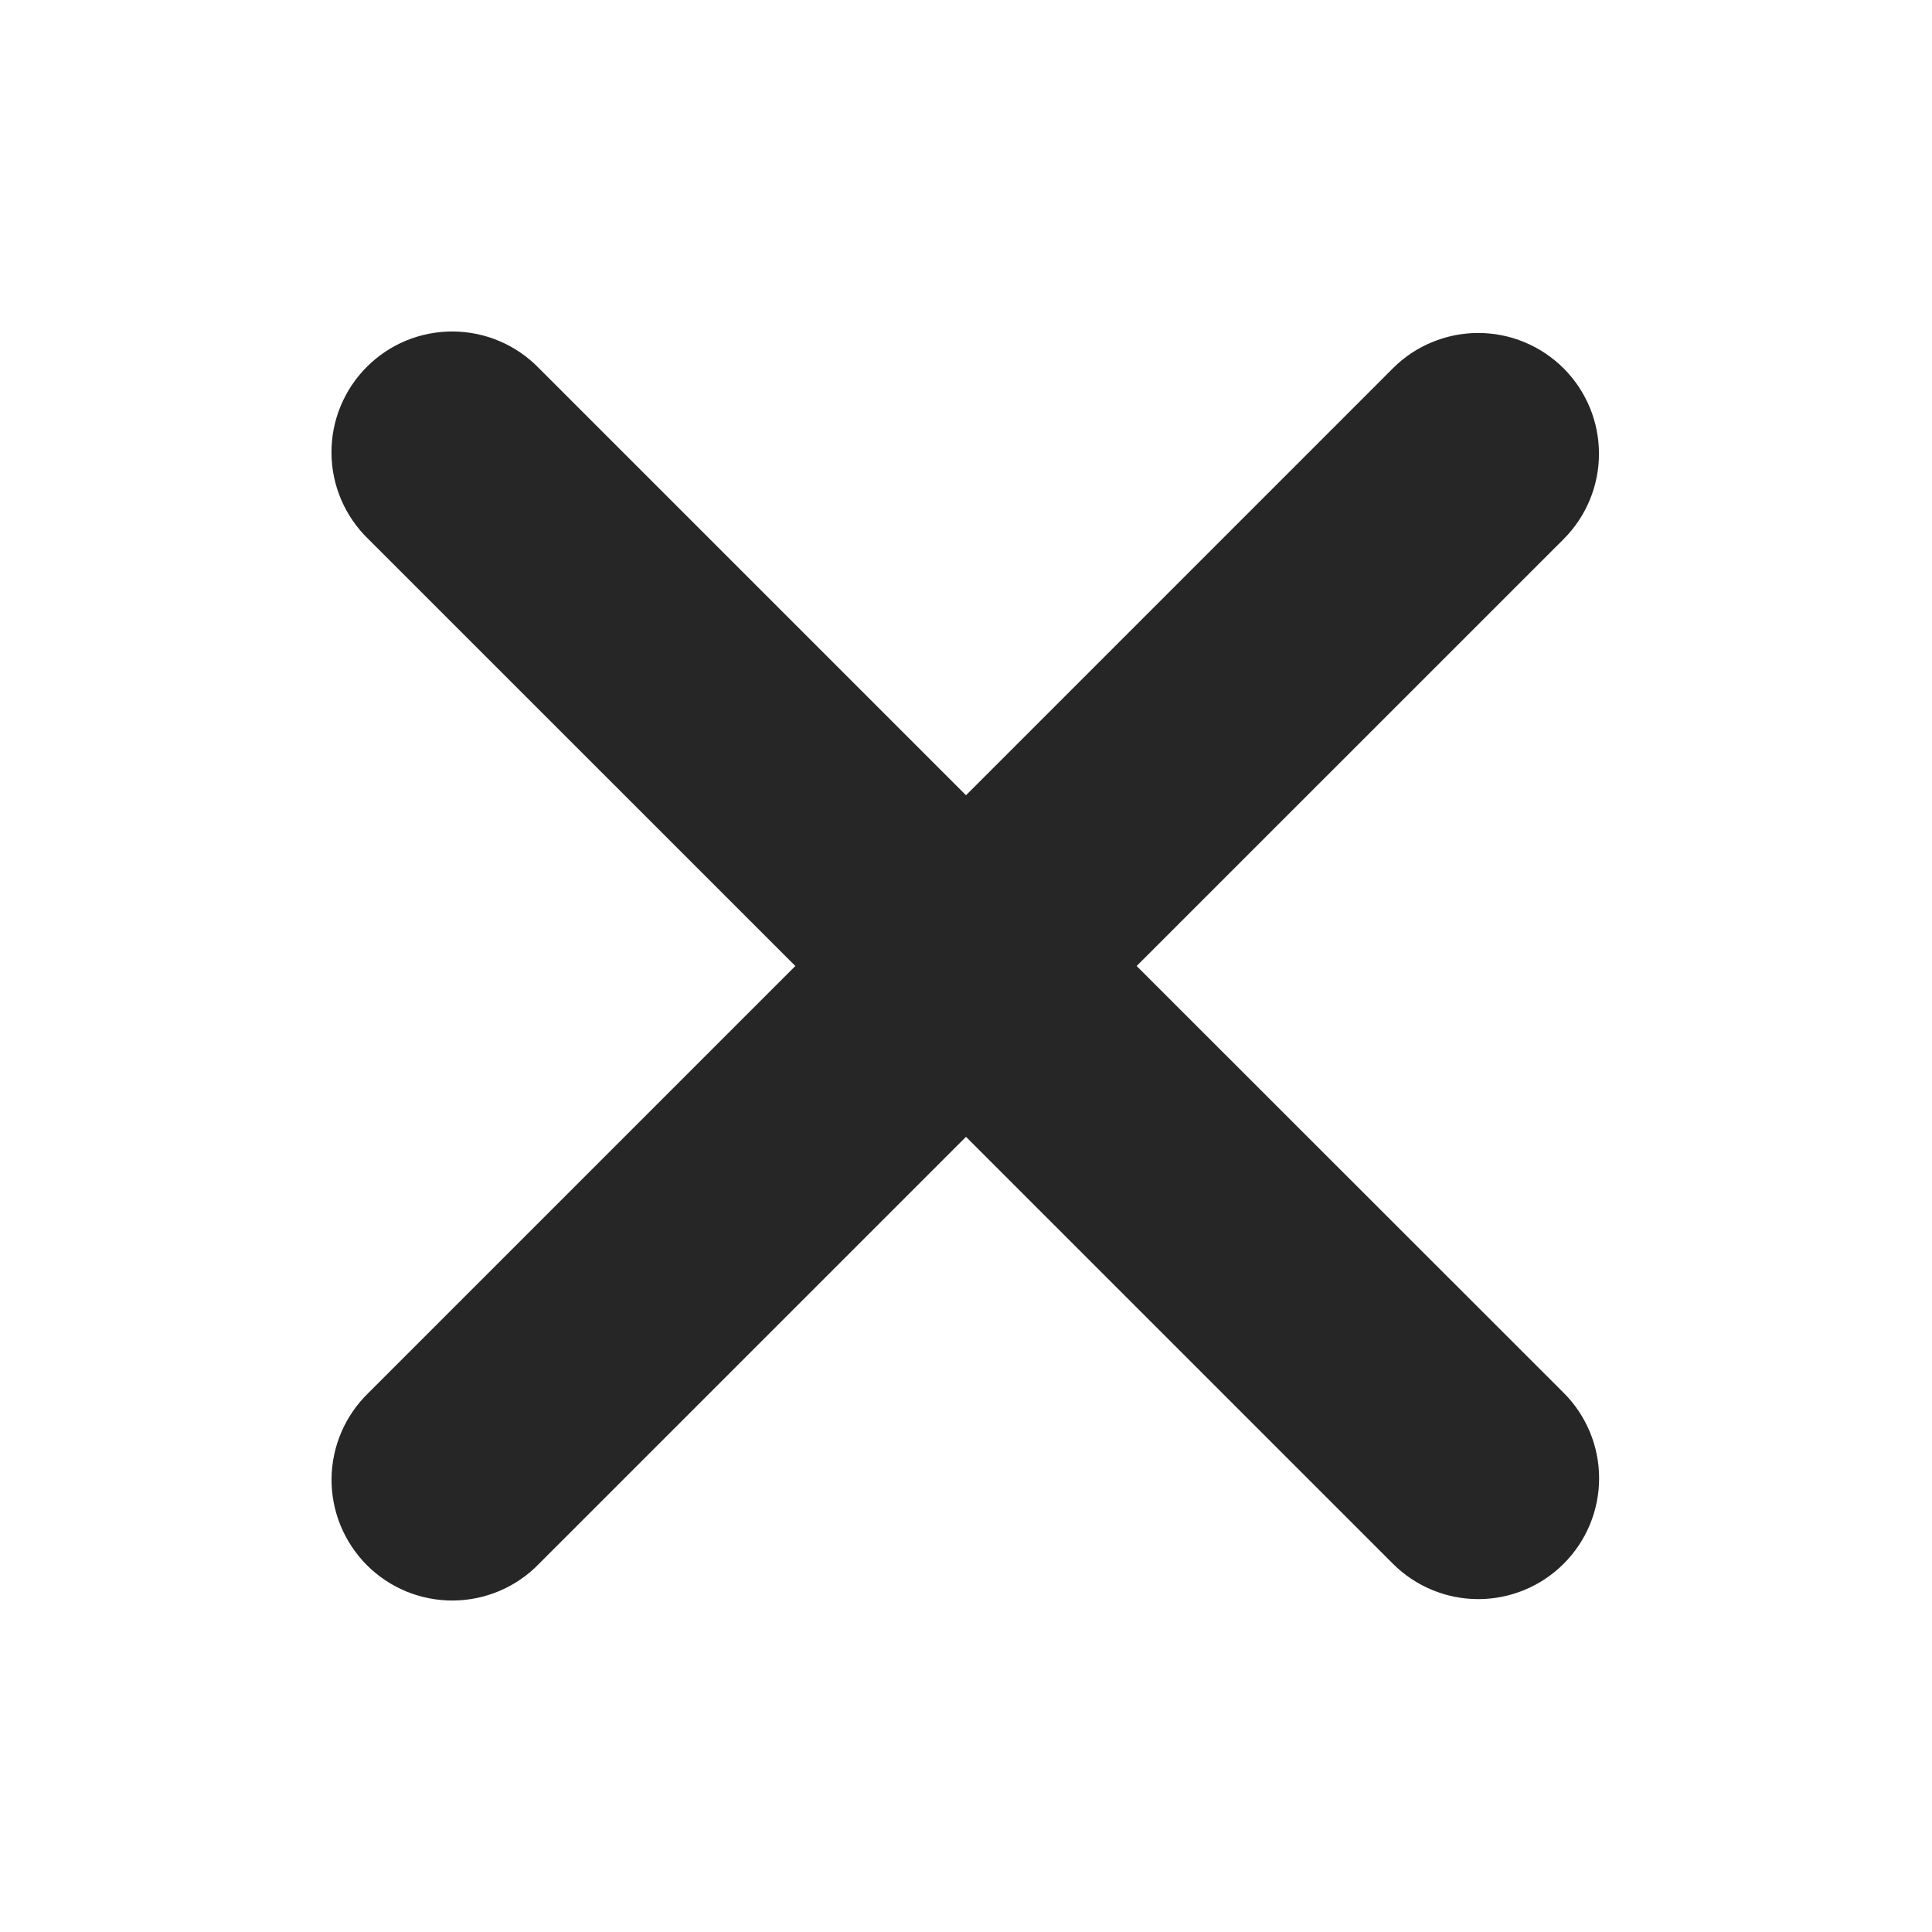
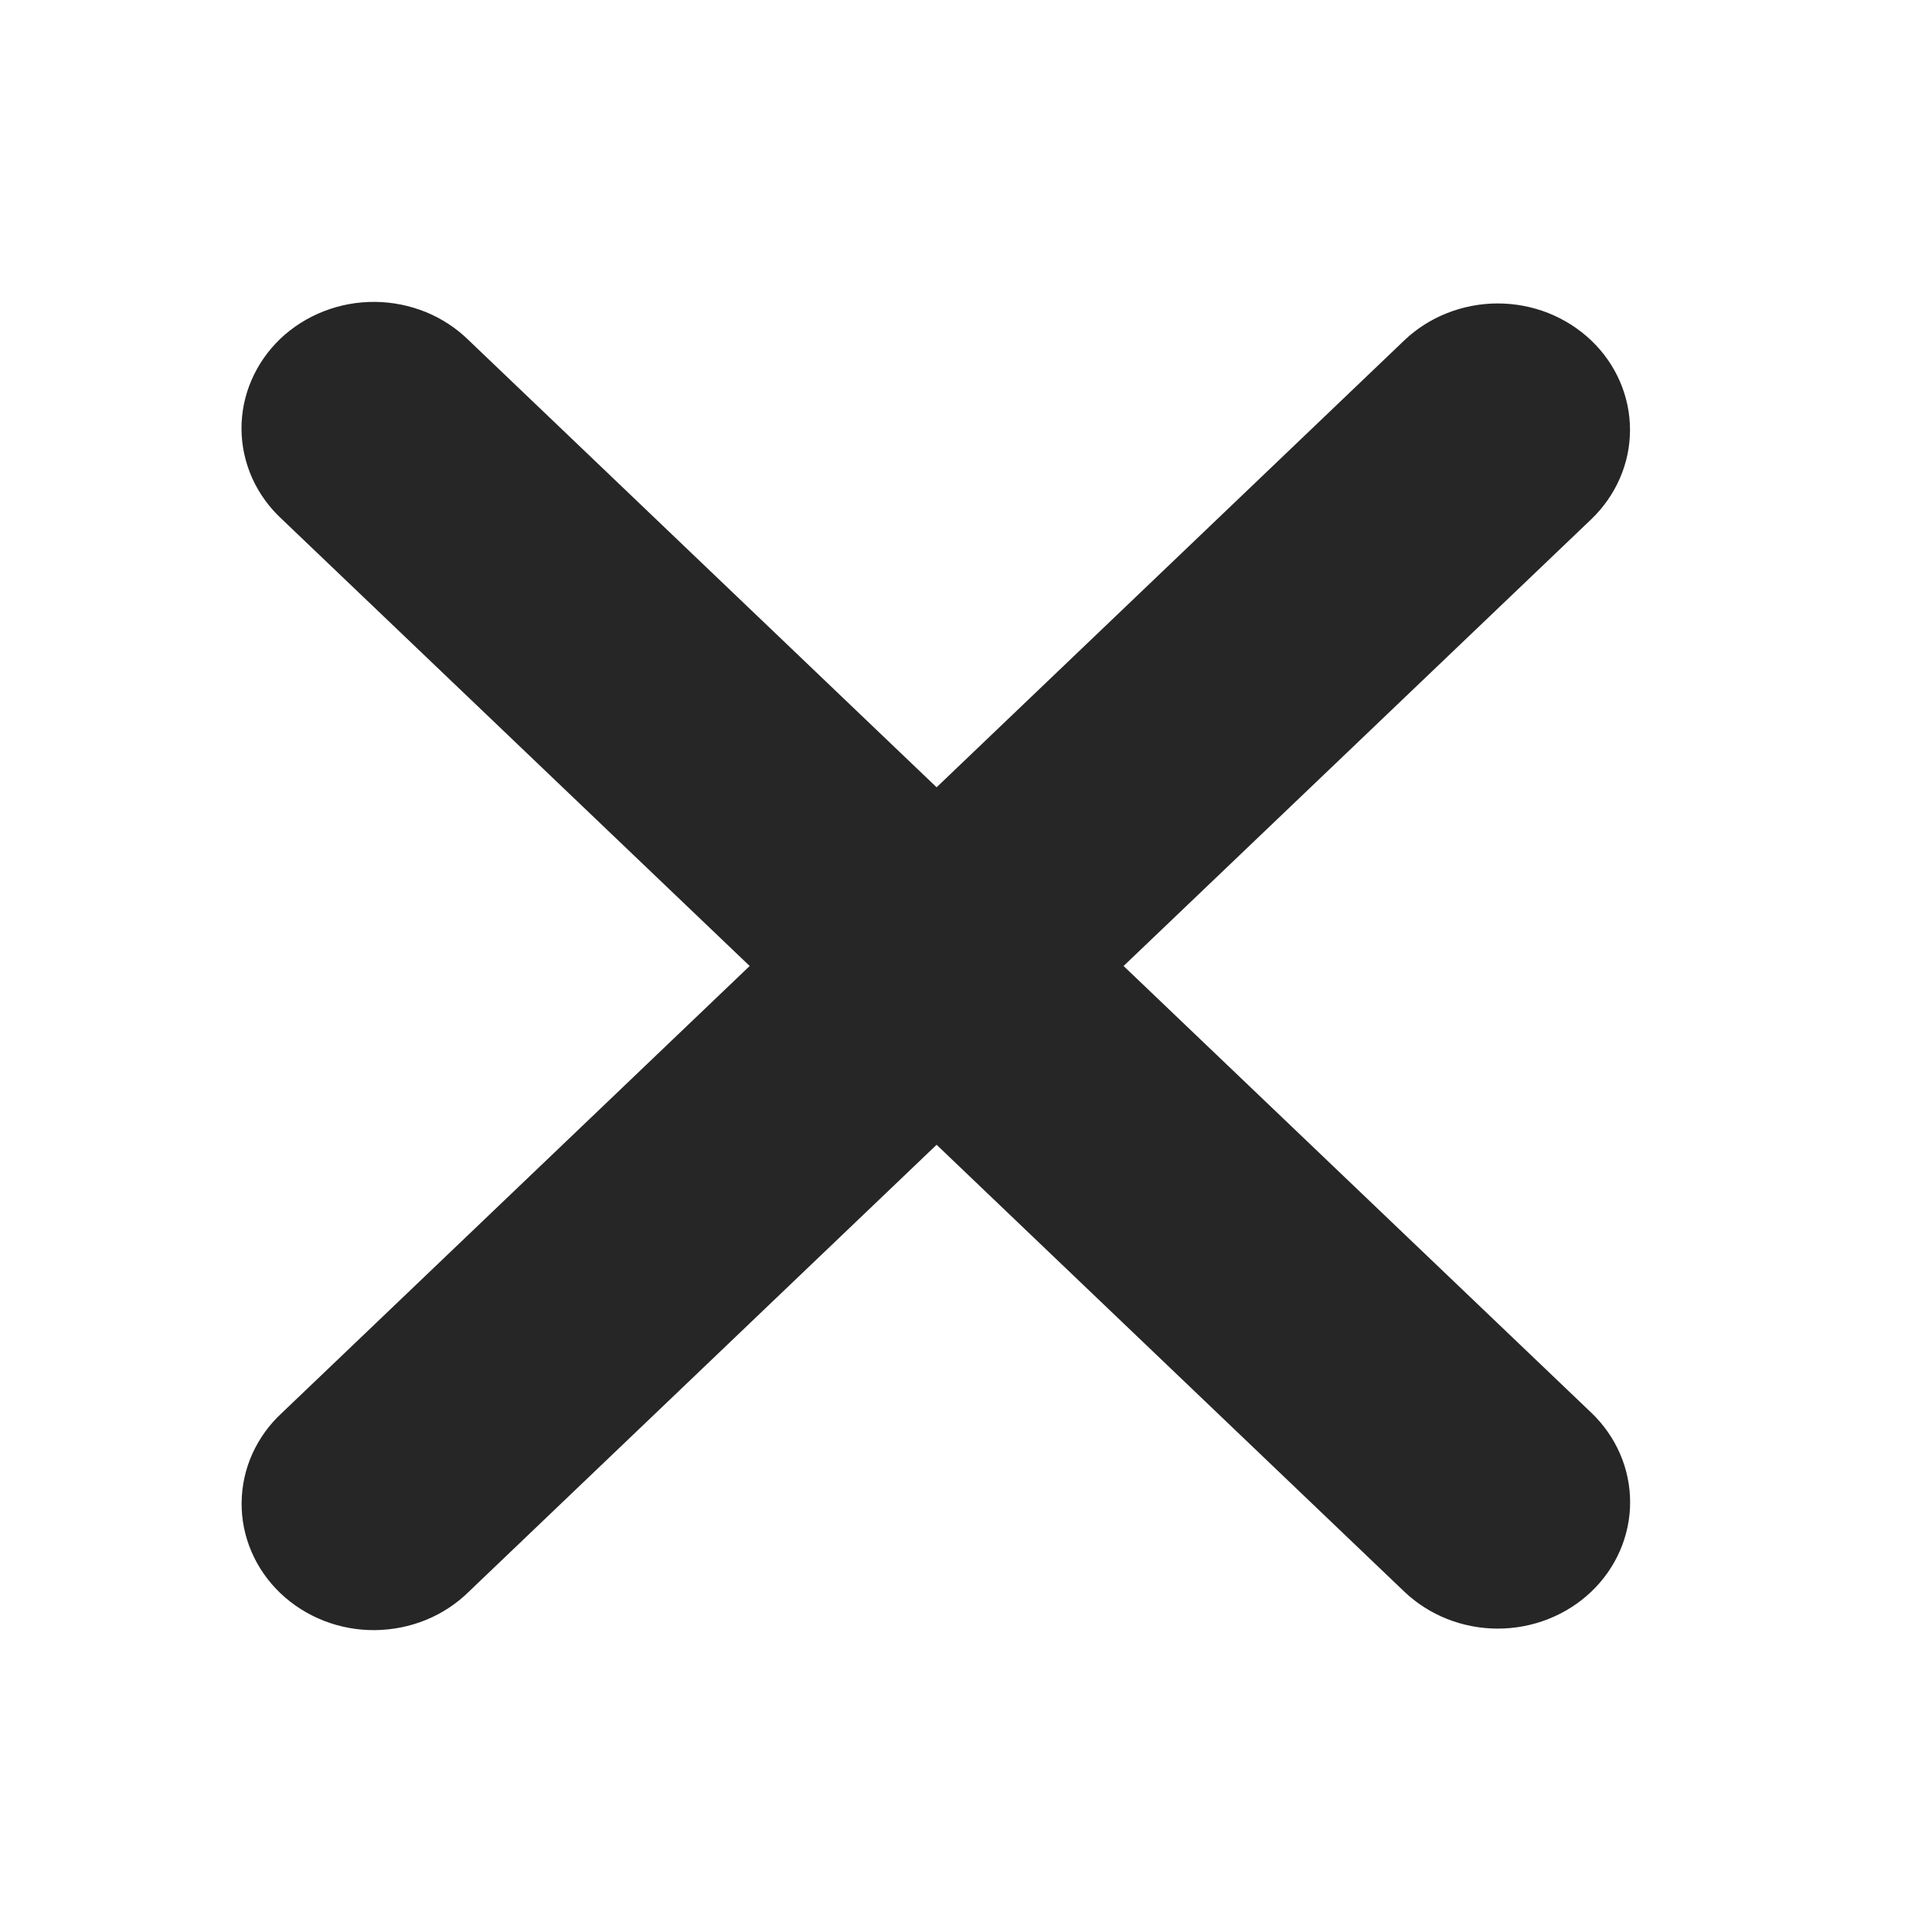
- <svg xmlns="http://www.w3.org/2000/svg" width="40" height="40" viewBox="0 0 40 40" fill="none">
-   <path fill-rule="evenodd" clip-rule="evenodd" d="M20 23.537L28.838 32.375C29.307 32.844 29.943 33.108 30.607 33.108C31.27 33.108 31.906 32.844 32.375 32.375C32.844 31.906 33.108 31.27 33.108 30.607C33.108 29.943 32.844 29.307 32.375 28.838L23.533 20L32.373 11.162C32.605 10.929 32.789 10.654 32.915 10.35C33.041 10.047 33.105 9.722 33.105 9.394C33.105 9.065 33.04 8.74 32.915 8.437C32.789 8.134 32.605 7.858 32.373 7.626C32.14 7.394 31.865 7.21 31.561 7.084C31.258 6.958 30.933 6.894 30.604 6.894C30.276 6.894 29.951 6.959 29.648 7.085C29.344 7.21 29.069 7.394 28.837 7.627L20 16.465L11.162 7.627C10.931 7.388 10.655 7.197 10.35 7.066C10.046 6.935 9.717 6.866 9.386 6.863C9.054 6.86 8.724 6.923 8.417 7.048C8.11 7.174 7.831 7.359 7.596 7.594C7.361 7.829 7.175 8.108 7.049 8.415C6.923 8.722 6.86 9.051 6.863 9.383C6.865 9.715 6.934 10.043 7.065 10.348C7.196 10.653 7.386 10.929 7.625 11.16L16.467 20L7.627 28.84C7.388 29.071 7.198 29.347 7.067 29.652C6.936 29.957 6.867 30.285 6.864 30.617C6.862 30.949 6.925 31.278 7.051 31.585C7.177 31.892 7.363 32.171 7.597 32.406C7.832 32.641 8.111 32.826 8.419 32.952C8.726 33.077 9.055 33.14 9.387 33.137C9.719 33.134 10.047 33.065 10.352 32.934C10.657 32.803 10.933 32.612 11.163 32.373L20 23.537Z" fill="#262626" />
+ <svg xmlns="http://www.w3.org/2000/svg" width="32" height="32" viewBox="0 0 32 32" fill="none">
+   <path fill-rule="evenodd" clip-rule="evenodd" d="M15.513 18.961L23.259 26.362C23.67 26.754 24.227 26.975 24.808 26.975C25.39 26.975 25.947 26.754 26.358 26.362C26.769 25.969 27 25.436 27 24.881C27 24.326 26.769 23.793 26.358 23.4L18.61 16L26.357 8.6C26.56 8.405 26.721 8.174 26.831 7.92C26.942 7.666 26.998 7.394 26.998 7.119C26.998 6.844 26.941 6.572 26.831 6.318C26.721 6.064 26.559 5.833 26.356 5.639C26.152 5.445 25.911 5.291 25.645 5.185C25.379 5.08 25.094 5.026 24.806 5.026C24.519 5.026 24.234 5.081 23.968 5.186C23.702 5.291 23.461 5.445 23.257 5.64L15.513 13.04L7.768 5.64C7.566 5.44 7.324 5.28 7.057 5.17C6.789 5.061 6.502 5.003 6.211 5C5.92 4.998 5.632 5.05 5.362 5.156C5.093 5.261 4.848 5.416 4.642 5.612C4.437 5.809 4.274 6.043 4.164 6.3C4.053 6.557 3.998 6.833 4 7.11C4.002 7.388 4.063 7.663 4.177 7.919C4.292 8.174 4.459 8.405 4.668 8.598L12.417 16L4.67 23.402C4.46 23.595 4.294 23.826 4.179 24.081C4.064 24.337 4.004 24.612 4.002 24.89C3.999 25.168 4.055 25.443 4.165 25.7C4.275 25.957 4.438 26.191 4.644 26.388C4.85 26.584 5.094 26.739 5.364 26.845C5.633 26.95 5.922 27.003 6.212 27C6.503 26.997 6.791 26.939 7.058 26.83C7.325 26.72 7.567 26.56 7.769 26.36L15.513 18.961Z" fill="#262626" />
</svg>
